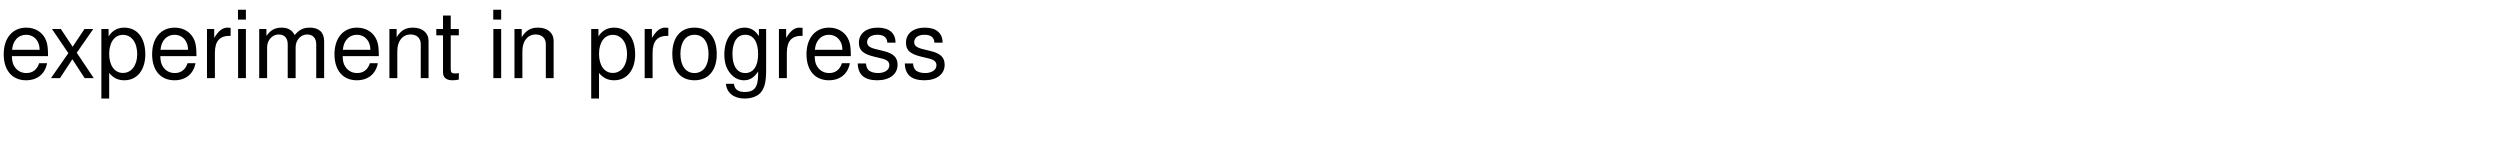
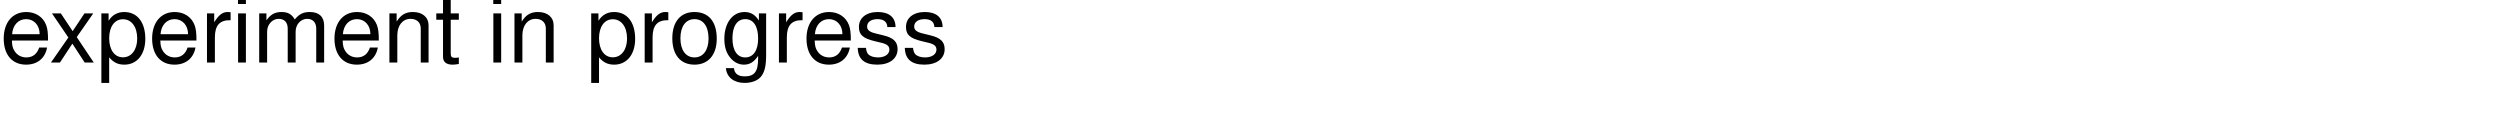
- <svg xmlns="http://www.w3.org/2000/svg" version="1.1" baseProfile="full" width="400" height="25">
-   <text x="0" y="12.5" font-family="apple-system,BlinkMacSystemFont,Segoe UI,Helvetica,Arial,sans-serif,Apple Color Emoji,Segoe UI" font-size="15">experiment in progress</text>
+ <svg xmlns="http://www.w3.org/2000/svg" version="1.1" baseProfile="full" width="400" height="20">
+   <text x="0" y="10" font-family="apple-system,BlinkMacSystemFont,Segoe UI,Helvetica,Arial,sans-serif,Apple Color Emoji,Segoe UI" font-size="15">experiment in progress</text>
</svg>
